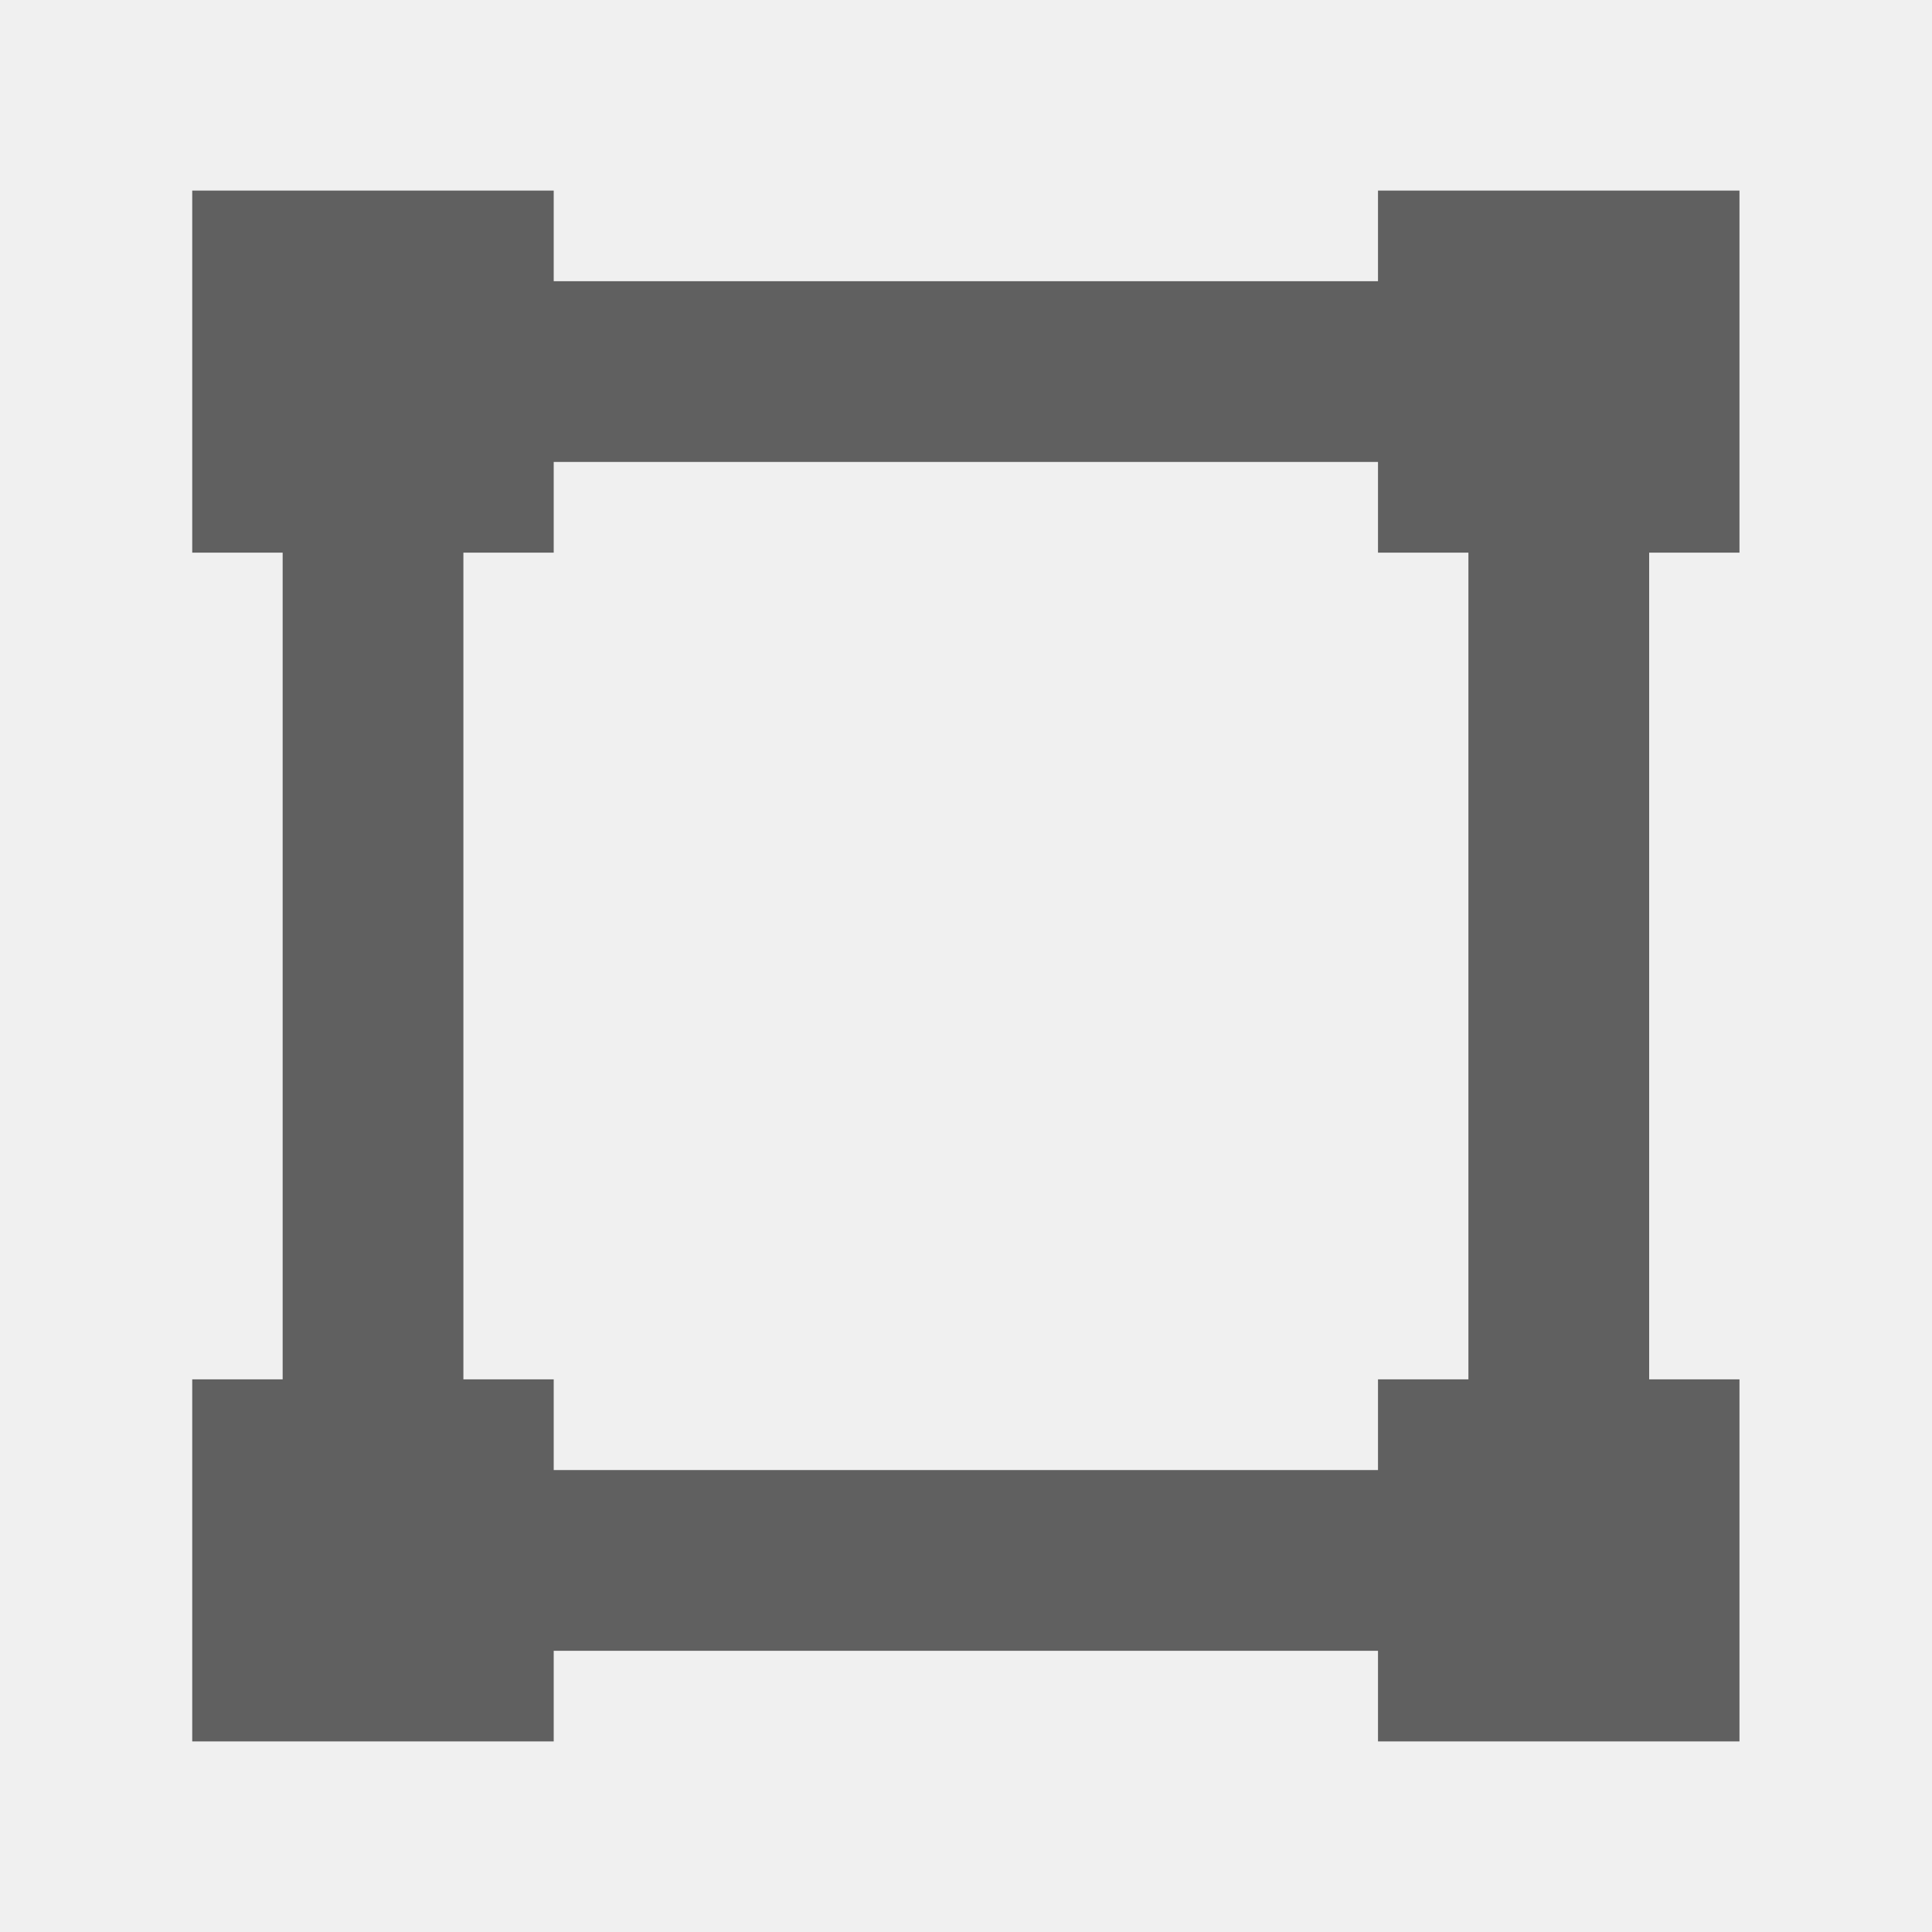
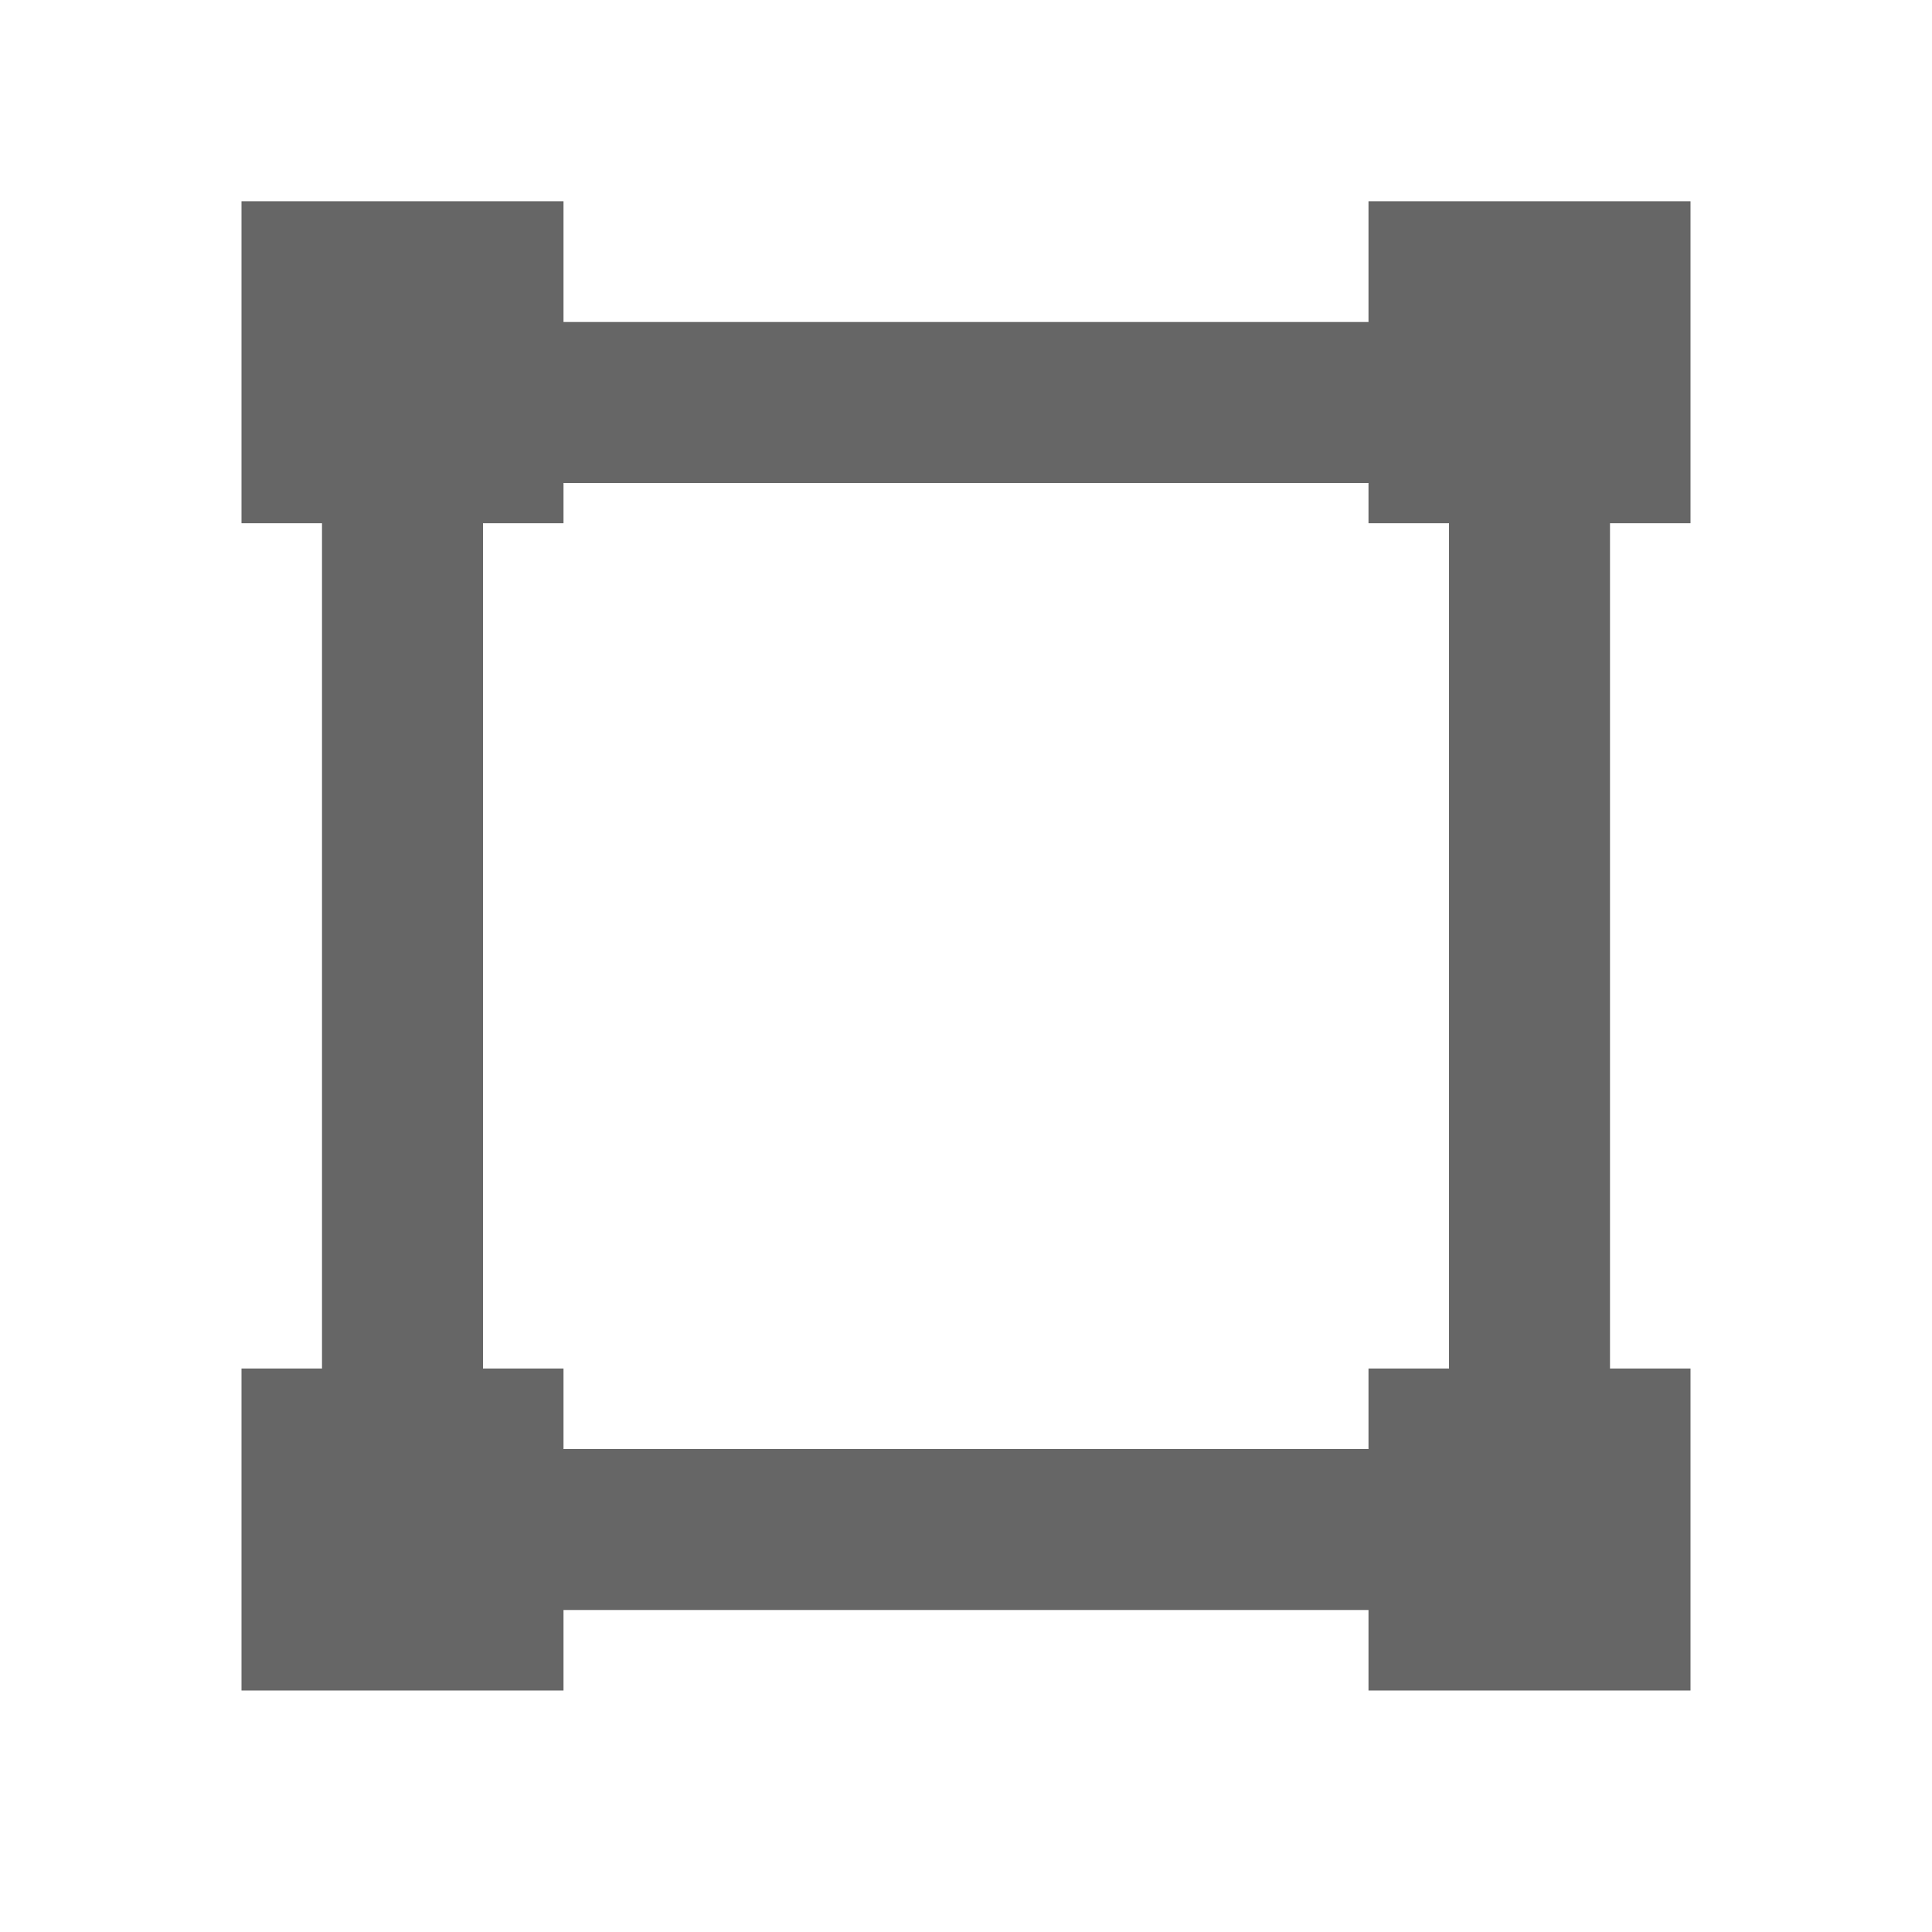
- <svg xmlns="http://www.w3.org/2000/svg" width="20" height="20" viewBox="0 0 20 20" fill="none">
-   <path fill-rule="evenodd" clip-rule="evenodd" d="M5.732 1.973H1.99V5.721L2.926 5.721L2.926 14.279H1.99V18.027H5.732V17.089H14.265V18.027H18.007V14.279H17.072V5.721L18.007 5.721V1.973H14.265V2.911H5.732V1.973ZM14.265 15.218V14.279H15.201V5.721L14.265 5.721V4.782H5.732V5.721L4.797 5.721L4.797 14.279H5.732V15.218H14.265Z" fill="black" fill-opacity="0.6" />
+ <svg xmlns="http://www.w3.org/2000/svg" width="24" height="24" viewBox="0 0 24 24" fill="none">
+   <rect width="24" height="24" fill="white" />
+   <path fill-rule="evenodd" clip-rule="evenodd" d="M5 2.5H3V4.5V6.5H4V17H3V19V21H5H7V20H17V21H19H21V19V17H20V6.5H21V4.5V2.5H19H17V4H7V2.5H5ZM7 18H17V17H18V6.5H17V6H7V6.5H6V17H7V18Z" fill="black" fill-opacity="0.6" />
</svg>
